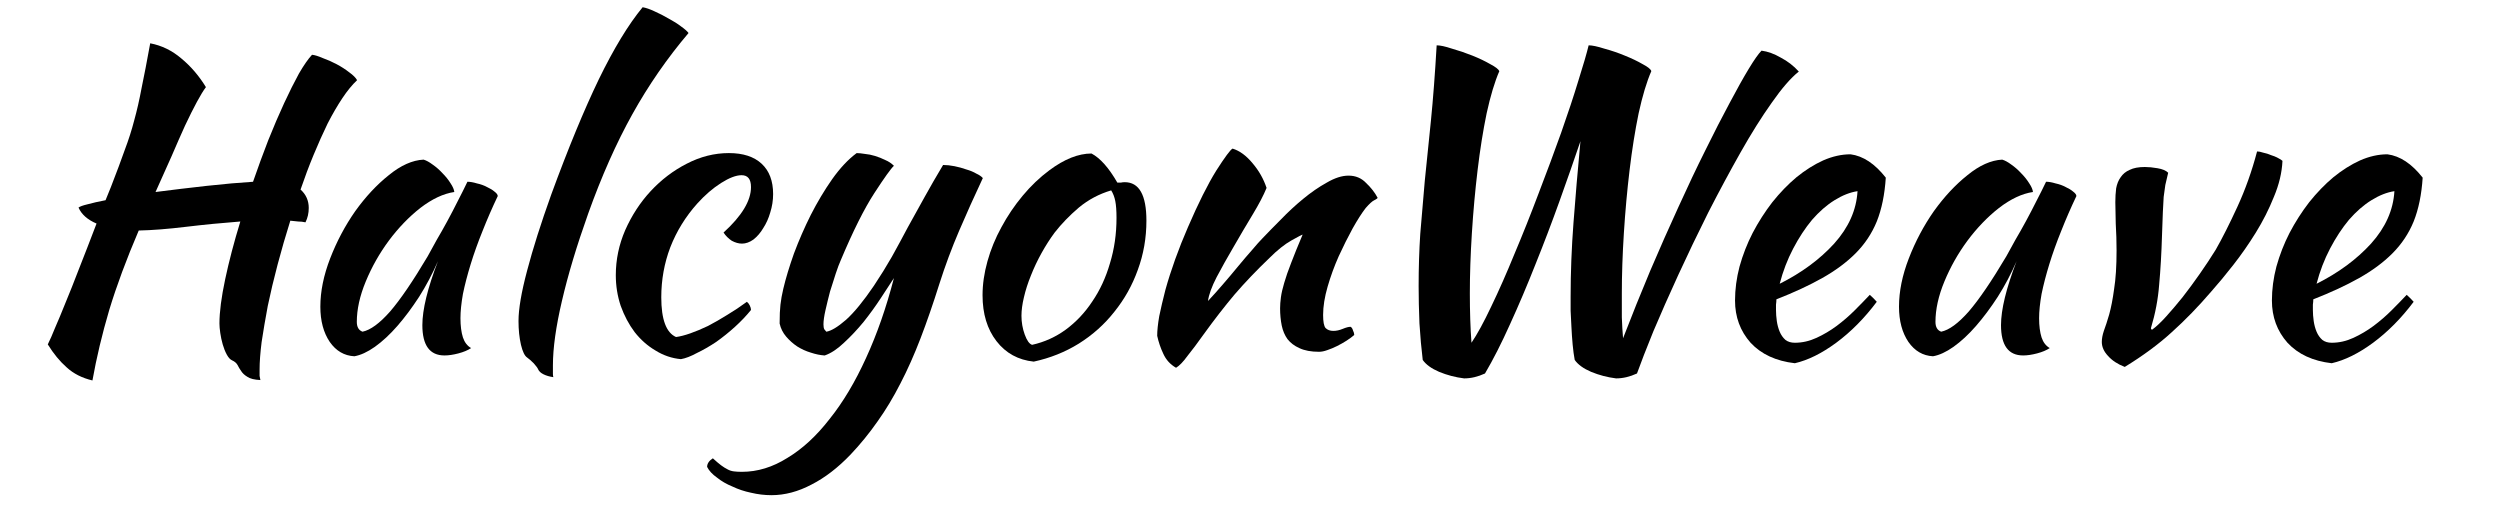
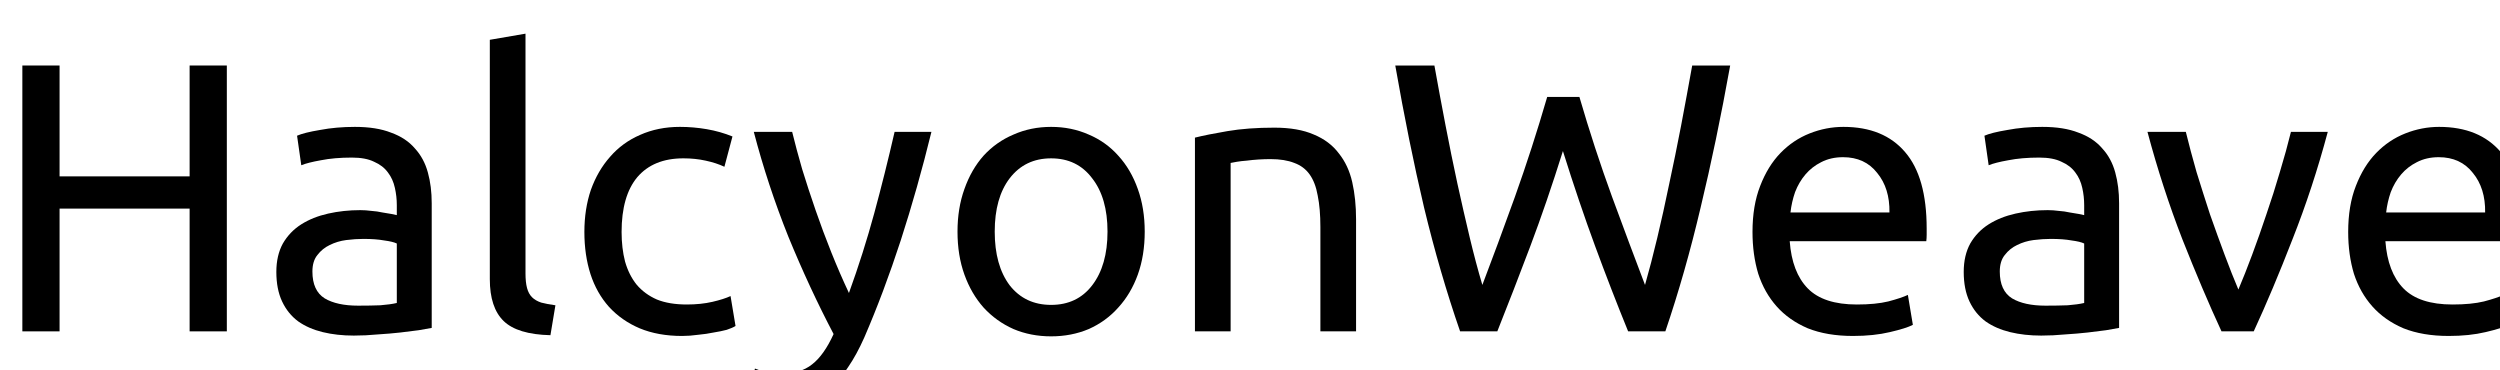
- <svg width="100px" version="1.1" viewBox="0 0 155 32">
-   <g transform="translate(0,-265)">
+ <svg width="100%" version="1.1">
+   <g transform="translate(0,-347)">
    <g transform="matrix(.26458 0 0 .26458 -11.339 59.342)" aria-label="HalcyonWeave">
-       <path className="logoLetter" d="m94.279 853.11q0-4.032 1.344-10.368t3.552-13.536q-6.336 0.48-12.768 1.248-6.336 0.768-11.04 0.864-4.32 10.08-6.912 18.624-2.496 8.448-3.936 16.512-3.648-0.864-6.048-3.072-2.4-2.112-4.416-5.376 0.768-1.536 1.728-3.936 1.056-2.4 2.4-5.76 1.44-3.456 3.168-7.968 1.824-4.608 4.128-10.656-3.168-1.344-4.224-3.744 0.48-0.384 2.112-0.768 1.728-0.48 4.224-0.96l1.248-3.072q2.016-5.184 3.264-8.736 1.344-3.552 2.208-6.912 0.96-3.456 1.728-7.584 0.864-4.128 2.016-10.464 4.032 0.768 7.296 3.552 3.36 2.784 5.76 6.72-0.864 1.152-2.112 3.456t-2.784 5.568q-1.44 3.168-3.168 7.2-1.728 3.936-3.744 8.352 5.952-0.768 12-1.44 6.144-0.672 10.848-0.96 1.728-4.992 3.552-9.696 1.92-4.8 3.744-8.736t3.456-6.912q1.728-2.976 3.072-4.416 0.96 0.096 2.496 0.768 1.632 0.576 3.264 1.44t2.976 1.92q1.344 0.96 1.824 1.824-1.728 1.632-3.456 4.224t-3.456 5.952q-1.632 3.36-3.264 7.296t-3.072 8.16q1.92 1.728 1.92 4.32 0 1.824-0.768 3.36-0.864-0.192-1.728-0.192-0.864-0.096-1.824-0.192-1.632 5.184-2.976 10.272t-2.304 9.696q-0.864 4.608-1.44 8.448-0.48 3.84-0.48 6.432 0 0.96 0 1.536 0.096 0.576 0.192 0.96-2.112-0.096-3.072-0.768-0.96-0.576-1.44-1.344-0.48-0.672-0.864-1.44-0.384-0.672-1.248-1.056-0.672-0.288-1.248-1.344t-0.96-2.4-0.576-2.688-0.192-2.208z" />
-       <path className="logoLetter" d="m152.39 819.89q0.96 0 2.208 0.384 1.344 0.288 2.4 0.864 1.056 0.48 1.728 1.056 0.768 0.576 0.768 1.056-1.92 4.032-3.552 8.16-1.632 4.032-2.784 7.776t-1.824 7.008q-0.576 3.264-0.576 5.664 0 2.688 0.576 4.512 0.576 1.728 1.92 2.496-1.152 0.768-2.976 1.248t-3.264 0.48q-5.184 0-5.184-7.104 0-5.472 3.648-14.976-1.92 4.416-4.416 8.352-2.496 3.84-5.088 6.816t-5.28 4.896q-2.592 1.824-4.8 2.208-3.552-0.192-5.76-3.36-2.208-3.264-2.208-8.256 0-5.376 2.304-11.328t5.856-11.04q3.648-5.088 7.872-8.448 4.224-3.456 8.16-3.648 0.96 0.288 2.112 1.152 1.248 0.864 2.304 2.016 1.152 1.152 1.92 2.4 0.768 1.152 0.864 2.016-3.84 0.576-7.968 3.744-4.032 3.168-7.392 7.68-3.264 4.416-5.376 9.504t-2.112 9.504q0 1.824 1.344 2.304 2.784-0.576 6.432-4.704 3.648-4.224 8.832-12.96 0.96-1.728 2.112-3.84 1.248-2.112 2.496-4.416t2.4-4.608q1.248-2.4 2.304-4.608z" />
-       <path className="logoLetter" d="m164.36 852.53q0-4.224 2.016-11.808 2.016-7.68 5.664-17.856 5.952-16.224 11.136-26.976 5.28-10.848 10.272-16.896 1.152 0.192 2.784 0.96 1.728 0.768 3.36 1.728 1.632 0.864 2.88 1.824 1.344 0.96 1.728 1.536-7.488 8.832-13.152 19.008t-10.368 23.328q-4.032 11.328-6.144 20.448-2.112 9.024-2.112 15.072 0 1.632 0 2.016t0.096 0.768q-1.344-0.192-2.304-0.672t-1.248-1.152q-0.192-0.48-1.056-1.44-0.864-0.864-1.536-1.344-0.864-0.576-1.44-2.976-0.576-2.496-0.576-5.568z" />
-       <path className="logoLetter" d="m187.16 841.78q0-5.472 2.208-10.56 2.304-5.184 5.952-9.12 3.744-4.032 8.448-6.432 4.8-2.496 9.888-2.496 4.992 0 7.68 2.496t2.688 7.104q0 2.208-0.672 4.32-0.576 2.016-1.632 3.648-0.96 1.632-2.304 2.688-1.344 0.96-2.688 0.96-1.152 0-2.4-0.672-1.152-0.768-1.92-1.92 6.432-5.856 6.432-10.656 0-2.784-2.208-2.784-1.92 0-4.8 1.824t-5.568 4.8q-4.128 4.608-6.336 10.272-2.112 5.568-2.112 11.712 0 7.776 3.456 9.312 1.44-0.192 3.36-0.864t4.128-1.728q2.208-1.152 4.512-2.592 2.4-1.44 4.608-3.072 0.384 0.288 0.672 0.864t0.288 1.056q-1.632 2.016-3.744 3.936t-4.416 3.552q-2.304 1.536-4.512 2.592-2.112 1.152-3.744 1.44-3.168-0.288-5.952-2.016-2.784-1.632-4.896-4.32-2.016-2.688-3.264-6.144-1.152-3.456-1.152-7.2z" />
-       <path className="logoLetter" d="m262.99 843.8q-2.208 7.008-4.416 12.768t-4.704 10.56q-2.496 4.896-5.376 8.928-2.88 4.128-6.336 7.776-4.416 4.608-9.12 7.008-4.704 2.496-9.408 2.496-2.4 0-4.8-0.576-2.304-0.48-4.32-1.44-2.112-0.864-3.648-2.112-1.632-1.152-2.304-2.496 0-1.152 1.344-2.016 1.152 1.056 1.92 1.632t1.536 0.96q0.672 0.384 1.536 0.48 0.768 0.096 1.824 0.096 5.472 0 10.656-3.264 5.28-3.168 9.888-9.12 4.704-5.856 8.544-14.304 3.84-8.352 6.528-18.72-1.248 1.92-3.072 4.704t-4.032 5.568q-2.208 2.688-4.608 4.896-2.304 2.208-4.512 2.976-1.536-0.096-3.264-0.672-1.632-0.48-3.168-1.44-1.44-0.96-2.592-2.304t-1.536-3.072q0-2.784 0.192-4.416 0.192-1.728 0.672-3.744 0.864-3.648 2.496-8.256 1.728-4.608 3.936-9.024 2.304-4.512 4.992-8.352 2.784-3.936 5.76-6.144 0.768 0 1.92 0.192 1.152 0.096 2.4 0.48t2.4 0.96q1.152 0.48 2.016 1.344-1.056 0.96-4.608 6.432t-7.872 15.744q-0.48 1.056-1.152 3.072t-1.344 4.224q-0.576 2.208-1.056 4.32t-0.48 3.36q0 0.768 0.192 1.152 0.288 0.384 0.48 0.576 1.728-0.288 4.608-2.784 2.88-2.592 6.528-7.968 2.304-3.456 4.224-6.816 1.92-3.456 3.744-6.912 1.92-3.456 3.936-7.104t4.32-7.488q1.248 0 2.688 0.288t2.784 0.768q1.344 0.384 2.304 0.96 1.056 0.48 1.536 1.056-2.976 6.336-5.568 12.384t-4.608 12.384z" />
-       <path className="logoLetter" d="m285.1 862.04q-5.472-0.576-8.736-4.8t-3.264-10.752q0-3.84 1.152-7.968t3.264-7.968q2.112-3.936 4.992-7.392t6.24-5.952q5.28-3.936 9.888-3.936 3.072 1.632 6.048 6.816 0.48 0 0.864 0 0.384-0.096 0.864-0.096 5.088 0 5.088 9.024 0 6.048-2.016 11.52-1.92 5.376-5.472 9.792-3.456 4.416-8.352 7.488-4.8 2.976-10.56 4.224zm4.896-30.24q-1.632 2.208-3.072 4.8t-2.496 5.28q-1.056 2.592-1.632 5.088-0.576 2.4-0.576 4.32 0 2.304 0.768 4.416t1.728 2.4q4.32-0.96 7.872-3.552 3.648-2.688 6.24-6.624 2.688-3.936 4.128-8.928 1.536-4.992 1.536-10.656 0-2.496-0.288-3.936t-0.96-2.496q-4.224 1.248-7.584 4.032-3.264 2.784-5.664 5.856z" />
-       <path className="logoLetter" d="m331.69 812.12q2.496 0.768 4.704 3.456 2.208 2.592 3.264 5.76-1.056 2.592-3.264 6.24t-4.416 7.488q-2.208 3.744-4.032 7.2-1.728 3.36-2.016 5.568 1.536-1.632 3.36-3.744 1.92-2.208 3.648-4.32 1.824-2.208 3.36-3.936 1.536-1.824 2.4-2.688 1.824-1.92 4.32-4.416 2.496-2.592 5.184-4.8 2.784-2.304 5.568-3.84 2.784-1.632 5.088-1.632 2.496 0 4.128 1.728 1.728 1.632 2.688 3.456 0 0.192-0.768 0.576-0.672 0.288-2.016 1.824-1.344 1.728-3.072 4.8-1.632 2.976-3.264 6.528-1.536 3.456-2.592 7.104t-1.056 6.624q0 2.4 0.576 3.072 0.672 0.672 1.824 0.672 1.056 0 2.208-0.48t1.824-0.48q0.384 0.192 0.576 0.864 0.288 0.576 0.288 1.056-0.768 0.672-1.824 1.344t-2.208 1.248-2.304 0.96q-1.056 0.384-1.92 0.384-2.784 0-4.608-0.864-1.728-0.768-2.784-2.112-0.96-1.344-1.344-3.168-0.384-1.92-0.384-4.032 0-1.152 0.192-2.592t0.768-3.36q0.576-2.016 1.632-4.704 1.056-2.784 2.688-6.624-0.192 0-2.592 1.344t-5.184 4.128q-4.512 4.32-8.16 8.544-3.552 4.224-7.296 9.408-2.112 2.976-3.744 4.992-1.536 2.112-2.688 2.784-2.016-1.152-2.976-3.264-0.96-2.016-1.44-4.224 0-1.824 0.48-4.608 0.576-2.784 1.44-6.144 0.96-3.456 2.304-7.2t2.976-7.488q3.648-8.448 6.624-13.248 3.072-4.8 3.84-5.184z" />
-       <path className="logoLetter" d="m376.25 861.65q-0.48-3.936-0.768-8.544-0.192-4.704-0.192-8.736 0-6.432 0.384-12.288 0.48-5.952 1.056-12.384 0.672-6.528 1.44-14.112 0.768-7.68 1.344-17.664 1.248 0 3.552 0.768 2.4 0.672 4.8 1.632t4.224 2.016q1.824 0.96 2.112 1.632-1.632 3.744-2.976 9.888-1.248 6.048-2.112 13.248t-1.344 14.784-0.48 14.208q0 3.072 0.096 6.048t0.288 5.472q2.016-2.976 4.608-8.448 2.688-5.568 5.472-12.384 2.88-6.816 5.664-14.208 2.88-7.488 5.28-14.208 2.4-6.816 4.032-12.192 1.728-5.472 2.4-8.256 1.248 0 3.648 0.768 2.496 0.672 4.8 1.632 2.4 0.96 4.224 2.016 1.824 0.96 2.016 1.632-1.632 3.744-2.976 9.888-1.248 6.048-2.112 13.248t-1.344 14.784-0.48 14.208q0 2.784 0 5.568 0.096 2.688 0.288 4.896 3.072-7.968 6.336-15.744 3.36-7.872 6.624-14.976 3.264-7.2 6.336-13.344 3.072-6.24 5.664-11.04 2.592-4.896 4.512-8.064t2.976-4.224q2.208 0.288 4.512 1.632 2.4 1.248 4.224 3.264-2.784 2.208-6.336 7.296-3.552 4.992-7.296 11.616t-7.584 14.112q-3.744 7.488-7.008 14.592t-5.856 13.248q-2.496 6.144-3.84 9.888-2.496 1.152-4.896 1.152-3.072-0.384-5.856-1.536-2.688-1.152-3.84-2.784-0.288-1.536-0.48-3.552-0.192-2.112-0.288-4.128t-0.192-3.84q0-1.92 0-3.264 0-8.544 0.672-17.376 0.672-8.928 1.632-19.104-2.208 6.528-4.896 14.016t-5.664 14.88q-2.88 7.296-5.952 14.016-2.976 6.624-5.856 11.52-2.496 1.152-4.896 1.152-3.072-0.384-5.856-1.536-2.688-1.152-3.84-2.784z" />
-       <path className="logoLetter" d="m484.76 818.93q-0.384 5.952-2.112 10.272-1.728 4.224-4.992 7.488-3.168 3.168-7.776 5.76t-10.752 4.992q0 0.576-0.096 1.248 0 0.576 0 1.248 0 1.248 0.192 2.592t0.672 2.496 1.344 1.92q0.864 0.672 2.208 0.672 2.592 0 5.088-1.152t4.704-2.784q2.304-1.728 4.224-3.648 2.016-2.016 3.552-3.648 0.96 0.864 1.632 1.632-4.32 5.76-9.504 9.6-5.088 3.744-9.696 4.8-6.624-0.768-10.368-4.8-3.648-4.128-3.648-9.888 0-3.936 1.056-7.968 1.152-4.128 3.072-7.872 2.016-3.84 4.608-7.2 2.688-3.36 5.664-5.856 3.072-2.496 6.24-3.936 3.264-1.44 6.432-1.44 4.416 0.576 8.256 5.472zm-6.624 3.168q-2.592 0.384-5.376 2.112t-5.28 4.608q-2.4 2.88-4.416 6.72t-3.168 8.256q7.68-3.84 12.768-9.408 5.088-5.664 5.472-12.288z" />
-       <path className="logoLetter" d="m522.32 819.89q0.96 0 2.208 0.384 1.344 0.288 2.4 0.864 1.056 0.48 1.728 1.056 0.768 0.576 0.768 1.056-1.92 4.032-3.552 8.16-1.632 4.032-2.784 7.776t-1.824 7.008q-0.576 3.264-0.576 5.664 0 2.688 0.576 4.512 0.576 1.728 1.92 2.496-1.152 0.768-2.976 1.248t-3.264 0.48q-5.184 0-5.184-7.104 0-5.472 3.648-14.976-1.92 4.416-4.416 8.352-2.496 3.84-5.088 6.816t-5.28 4.896q-2.592 1.824-4.8 2.208-3.552-0.192-5.76-3.36-2.208-3.264-2.208-8.256 0-5.376 2.304-11.328t5.856-11.04q3.648-5.088 7.872-8.448 4.224-3.456 8.16-3.648 0.96 0.288 2.112 1.152 1.248 0.864 2.304 2.016 1.152 1.152 1.92 2.4 0.768 1.152 0.864 2.016-3.84 0.576-7.968 3.744-4.032 3.168-7.392 7.68-3.264 4.416-5.376 9.504t-2.112 9.504q0 1.824 1.344 2.304 2.784-0.576 6.432-4.704 3.648-4.224 8.832-12.96 0.96-1.728 2.112-3.84 1.248-2.112 2.496-4.416t2.4-4.608q1.248-2.4 2.304-4.608z" />
-       <path className="logoLetter" d="m538.55 824.69q0-1.728 0.192-3.264 0.288-1.536 1.056-2.592 0.768-1.152 2.112-1.728 1.344-0.672 3.552-0.672 1.344 0 2.976 0.288 1.728 0.288 2.496 1.056-0.384 1.632-0.672 2.88-0.192 1.248-0.384 2.784-0.096 1.44-0.192 3.552-0.096 2.016-0.192 5.28-0.192 6.528-0.672 11.712-0.384 5.088-1.92 10.176 0 0.384 0.288 0.384 1.44-1.056 3.264-3.072t3.84-4.512q2.016-2.592 4.032-5.472t3.744-5.664q2.304-4.032 5.088-10.08t4.608-12.96q0.576 0 1.44 0.288 0.96 0.192 1.824 0.576 0.96 0.288 1.632 0.672 0.768 0.384 1.056 0.672-0.192 4.128-2.016 8.448-1.728 4.32-4.224 8.352t-5.28 7.584-5.088 6.144q-4.608 5.376-9.312 9.6-4.608 4.224-11.04 8.16-2.496-0.96-3.936-2.592-1.44-1.536-1.44-3.264 0-1.152 0.48-2.592 0.576-1.536 1.248-3.84 0.672-2.4 1.152-5.952 0.576-3.552 0.576-9.024 0-3.168-0.192-6.336-0.096-3.264-0.096-4.992z" />
-       <path className="logoLetter" d="m610.57 818.93q-0.384 5.952-2.112 10.272-1.728 4.224-4.992 7.488-3.168 3.168-7.776 5.76t-10.752 4.992q0 0.576-0.096 1.248 0 0.576 0 1.248 0 1.248 0.192 2.592t0.672 2.496 1.344 1.92q0.864 0.672 2.208 0.672 2.592 0 5.088-1.152t4.704-2.784q2.304-1.728 4.224-3.648 2.016-2.016 3.552-3.648 0.96 0.864 1.632 1.632-4.32 5.76-9.504 9.6-5.088 3.744-9.696 4.8-6.624-0.768-10.368-4.8-3.648-4.128-3.648-9.888 0-3.936 1.056-7.968 1.152-4.128 3.072-7.872 2.016-3.84 4.608-7.2 2.688-3.36 5.664-5.856 3.072-2.496 6.24-3.936 3.264-1.44 6.432-1.44 4.416 0.576 8.256 5.472zm-6.624 3.168q-2.592 0.384-5.376 2.112t-5.28 4.608q-2.4 2.88-4.416 6.72t-3.168 8.256q7.68-3.84 12.768-9.408 5.088-5.664 5.472-12.288z" />
+       <g transform="translate(59.062 1094.7)" aria-label="HalcyonWeave">
+         <path d="m25.972 7.095h8.277v59.136h-8.277v-27.307h-28.928v27.307h-8.277v-59.136h8.277v24.661h28.928z" />
+         <path d="m63.44 60.514q2.816 0 4.949-0.085 2.219-0.171 3.669-0.512v-13.227q-0.853-0.427-2.816-0.683-1.877-0.341-4.608-0.341-1.792 0-3.84 0.256-1.963 0.256-3.669 1.109-1.621 0.768-2.731 2.219-1.109 1.365-1.109 3.669 0 4.267 2.731 5.973 2.731 1.621 7.424 1.621zm-0.683-39.765q4.779 0 8.021 1.28 3.328 1.195 5.291 3.499 2.048 2.219 2.901 5.376 0.853 3.072 0.853 6.827v27.733q-1.024 0.171-2.901 0.512-1.792 0.256-4.096 0.512t-5.035 0.427q-2.645 0.256-5.291 0.256-3.755 0-6.912-0.768-3.157-0.768-5.461-2.389-2.304-1.707-3.584-4.437-1.28-2.731-1.28-6.571 0-3.669 1.451-6.315 1.536-2.645 4.096-4.267 2.56-1.621 5.973-2.389 3.413-0.768 7.168-0.768 1.195 0 2.475 0.171 1.28 0.085 2.389 0.341 1.195 0.171 2.048 0.341 0.853 0.171 1.195 0.256v-2.219q0-1.963-0.427-3.84-0.427-1.963-1.536-3.413-1.109-1.536-3.072-2.389-1.877-0.939-4.949-0.939-3.925 0-6.912 0.597-2.901 0.512-4.352 1.109l-0.939-6.571q1.536-0.683 5.12-1.28 3.584-0.683 7.765-0.683z" />
+         <path d="m106.23 67.084q-7.339-0.171-10.411-3.157-3.072-2.987-3.072-9.301v-53.248l7.936-1.365v53.333q0 1.963 0.341 3.243t1.109 2.048 2.048 1.195q1.28 0.341 3.157 0.597z" />
+         <path d="m135.54 67.255q-5.376 0-9.472-1.707-4.011-1.707-6.827-4.779-2.731-3.072-4.096-7.253-1.365-4.267-1.365-9.387t1.451-9.387q1.536-4.267 4.267-7.339 2.731-3.157 6.656-4.864 4.011-1.792 8.875-1.792 2.987 0 5.973 0.512t5.717 1.621l-1.792 6.741q-1.792-0.853-4.181-1.365-2.304-0.512-4.949-0.512-6.656 0-10.24 4.181-3.499 4.181-3.499 12.203 0 3.584 0.768 6.571 0.853 2.987 2.56 5.12 1.792 2.133 4.523 3.328 2.731 1.109 6.656 1.109 3.157 0 5.717-0.597t4.011-1.28l1.109 6.656q-0.683 0.427-1.963 0.853-1.28 0.341-2.901 0.597-1.621 0.341-3.499 0.512-1.792 0.256-3.499 0.256z" />
+         <path d="m151.72 74.508q0.939 0.427 2.389 0.768 1.536 0.427 2.987 0.427 4.693 0 7.339-2.133 2.645-2.048 4.779-6.741-5.376-10.24-10.069-21.675-4.608-11.52-7.68-23.296h8.533q0.939 3.84 2.219 8.277 1.365 4.437 2.987 9.131 1.621 4.693 3.499 9.387 1.877 4.693 3.925 9.045 3.243-8.96 5.632-17.749 2.389-8.789 4.523-18.091h8.192q-3.072 12.544-6.827 24.149-3.755 11.52-8.107 21.589-1.707 3.84-3.584 6.571-1.792 2.816-4.011 4.608-2.219 1.792-5.035 2.645-2.731 0.853-6.229 0.853-0.939 0-1.963-0.171-1.024-0.085-2.048-0.341-0.939-0.171-1.792-0.427-0.768-0.256-1.109-0.427z" />
+         <path d="m238.42 44.044q0 5.291-1.536 9.557t-4.352 7.339q-2.731 3.072-6.571 4.779-3.84 1.621-8.363 1.621t-8.363-1.621q-3.84-1.707-6.656-4.779-2.731-3.072-4.267-7.339t-1.536-9.557q0-5.205 1.536-9.472 1.536-4.352 4.267-7.424 2.816-3.072 6.656-4.693 3.84-1.707 8.363-1.707t8.363 1.707q3.84 1.621 6.571 4.693 2.816 3.072 4.352 7.424 1.536 4.267 1.536 9.472zm-8.277 0q0-7.509-3.413-11.861-3.328-4.437-9.131-4.437t-9.216 4.437q-3.328 4.352-3.328 11.861 0 7.509 3.328 11.947 3.413 4.352 9.216 4.352t9.131-4.352q3.413-4.437 3.413-11.947z" />
+         <path d="m249.59 23.138q2.731-0.683 7.253-1.451t10.411-0.768q5.291 0 8.789 1.536 3.499 1.451 5.547 4.181 2.133 2.645 2.987 6.4 0.853 3.755 0.853 8.277v24.917h-7.936v-23.211q0-4.096-0.597-6.997-0.512-2.901-1.792-4.693-1.28-1.792-3.413-2.56-2.133-0.853-5.291-0.853-1.28 0-2.645 0.085t-2.645 0.256q-1.195 0.085-2.219 0.256-0.939 0.171-1.365 0.256v37.461h-7.936z" />
+         <path d="m331.44 26.124q-3.584 11.435-7.253 21.163-3.669 9.728-7.339 18.944h-8.277q-4.523-13.056-8.021-27.563-3.413-14.507-6.4-31.573h8.704q1.195 6.656 2.475 13.312 1.28 6.656 2.645 12.971 1.365 6.229 2.731 11.947 1.365 5.717 2.816 10.581 3.413-8.96 7.253-19.627 3.84-10.752 7.168-22.187h7.168q3.328 11.435 7.253 22.187 3.925 10.667 7.339 19.627 1.365-4.779 2.731-10.496 1.365-5.717 2.645-11.947 1.365-6.315 2.645-12.971 1.28-6.741 2.475-13.397h8.448q-3.072 17.067-6.571 31.573-3.413 14.507-7.851 27.563h-8.277q-3.755-9.216-7.339-18.944-3.584-9.728-7.168-21.163z" />
+         <path d="m373.61 44.13q0-5.888 1.707-10.24 1.707-4.437 4.523-7.339 2.816-2.901 6.485-4.352 3.669-1.451 7.509-1.451 8.96 0 13.739 5.632 4.779 5.547 4.779 16.981 0 0.512 0 1.365 0 0.768-0.085 1.451h-30.379q0.512 6.912 4.011 10.496t10.923 3.584q4.181 0 6.997-0.683 2.901-0.768 4.352-1.451l1.109 6.656q-1.451 0.768-5.12 1.621-3.584 0.853-8.192 0.853-5.803 0-10.069-1.707-4.181-1.792-6.912-4.864-2.731-3.072-4.096-7.253-1.28-4.267-1.28-9.301zm30.464-4.352q0.085-5.376-2.731-8.789-2.731-3.499-7.595-3.499-2.731 0-4.864 1.109-2.048 1.024-3.499 2.731-1.451 1.707-2.304 3.925-0.768 2.219-1.024 4.523z" />
+         <path d="m438.77 60.514q2.816 0 4.949-0.085 2.219-0.171 3.669-0.512v-13.227q-0.853-0.427-2.816-0.683-1.877-0.341-4.608-0.341-1.792 0-3.84 0.256-1.963 0.256-3.669 1.109-1.621 0.768-2.731 2.219-1.109 1.365-1.109 3.669 0 4.267 2.731 5.973 2.731 1.621 7.424 1.621zm-0.683-39.765q4.779 0 8.021 1.28 3.328 1.195 5.291 3.499 2.048 2.219 2.901 5.376 0.853 3.072 0.853 6.827v27.733q-1.024 0.171-2.901 0.512-1.792 0.256-4.096 0.512t-5.035 0.427q-2.645 0.256-5.291 0.256-3.755 0-6.912-0.768t-5.461-2.389q-2.304-1.707-3.584-4.437-1.28-2.731-1.28-6.571 0-3.669 1.451-6.315 1.536-2.645 4.096-4.267 2.56-1.621 5.973-2.389 3.413-0.768 7.168-0.768 1.195 0 2.475 0.171 1.28 0.085 2.389 0.341 1.195 0.171 2.048 0.341t1.195 0.256v-2.219q0-1.963-0.427-3.84-0.427-1.963-1.536-3.413-1.109-1.536-3.072-2.389-1.877-0.939-4.949-0.939-3.925 0-6.912 0.597-2.901 0.512-4.352 1.109l-0.939-6.571q1.536-0.683 5.12-1.28 3.584-0.683 7.765-0.683z" />
+         <path d="m501.57 21.858q-3.328 12.459-7.851 23.893-4.437 11.435-8.619 20.48h-7.168q-4.181-9.045-8.704-20.48-4.437-11.435-7.765-23.893h8.533q1.024 4.181 2.389 8.96 1.451 4.693 2.987 9.387 1.621 4.608 3.243 8.96 1.621 4.352 3.072 7.765 1.451-3.413 3.072-7.765 1.621-4.352 3.157-8.96 1.621-4.693 2.987-9.387 1.451-4.779 2.475-8.96z" />
+         <path d="m506.11 44.13q0-5.888 1.707-10.24 1.707-4.437 4.523-7.339 2.816-2.901 6.485-4.352 3.669-1.451 7.509-1.451 8.96 0 13.739 5.632 4.779 5.547 4.779 16.981 0 0.512 0 1.365 0 0.768-0.085 1.451h-30.379q0.512 6.912 4.011 10.496t10.923 3.584q4.181 0 6.997-0.683 2.901-0.768 4.352-1.451l1.109 6.656q-1.451 0.768-5.12 1.621-3.584 0.853-8.192 0.853-5.803 0-10.069-1.707-4.181-1.792-6.912-4.864t-4.096-7.253q-1.28-4.267-1.28-9.301zm30.464-4.352q0.085-5.376-2.731-8.789-2.731-3.499-7.595-3.499-2.731 0-4.864 1.109-2.048 1.024-3.499 2.731-1.451 1.707-2.304 3.925-0.768 2.219-1.024 4.523z" />
+       </g>
    </g>
  </g>
</svg>
